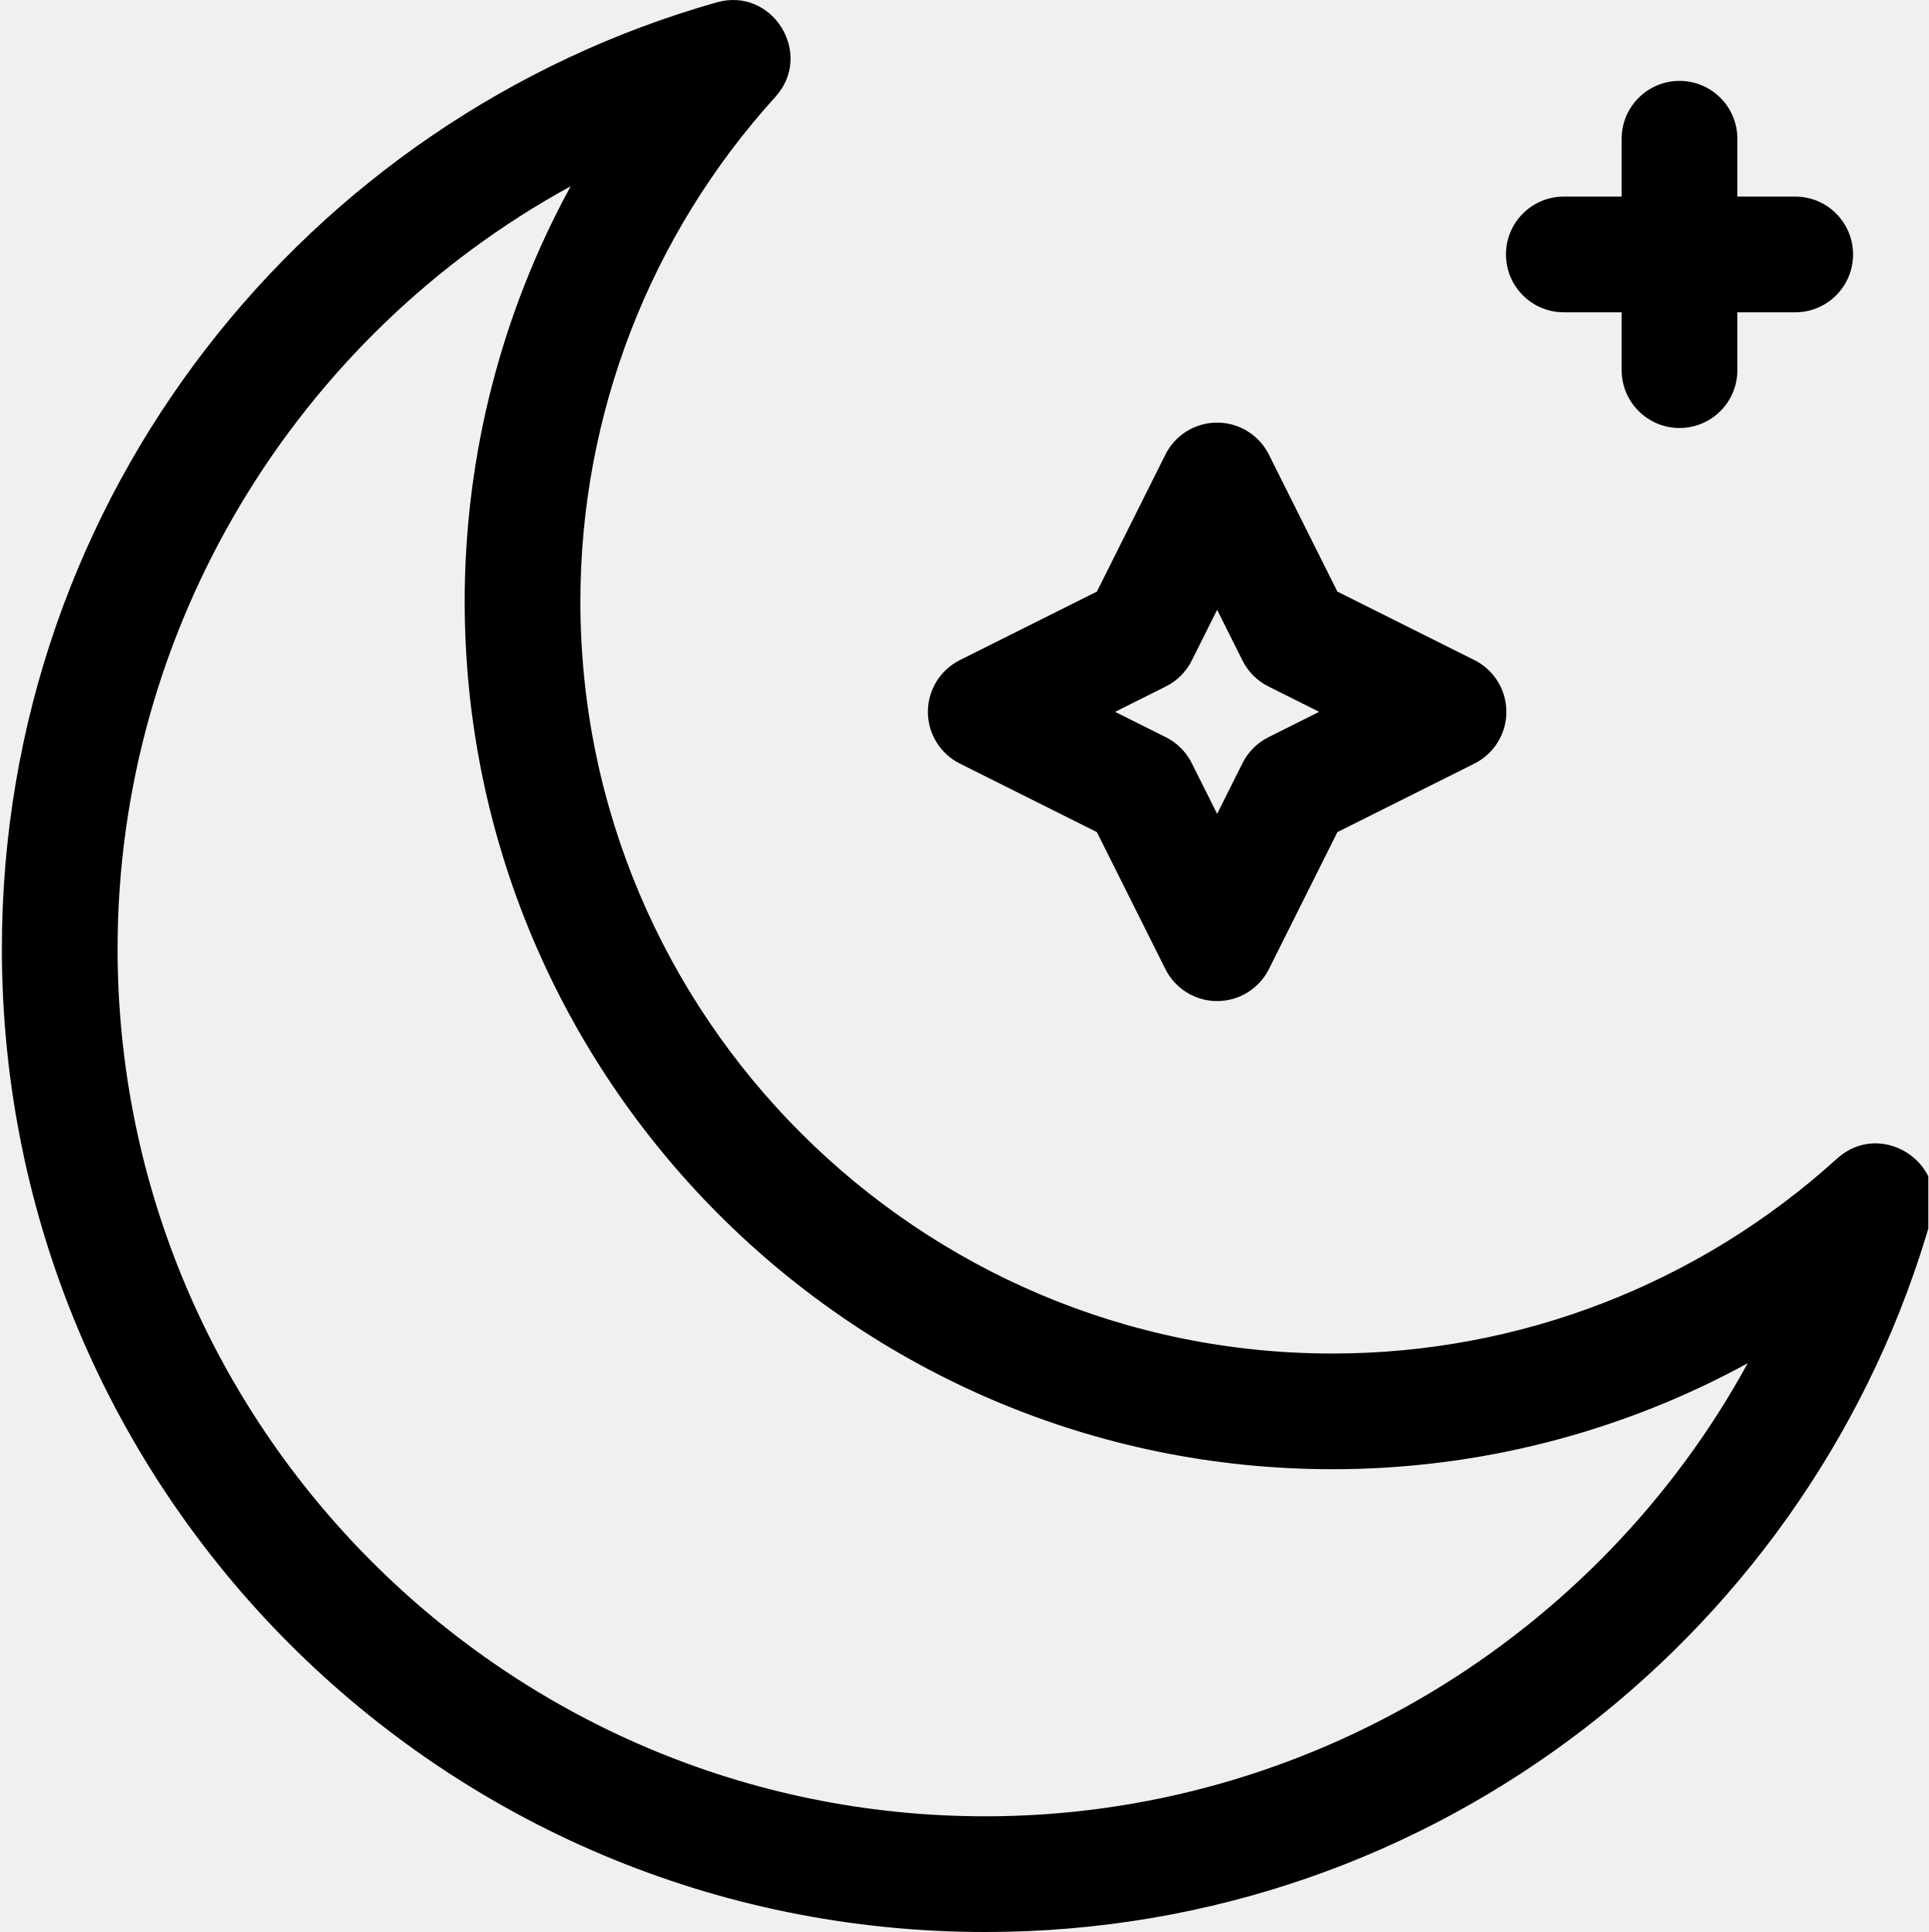
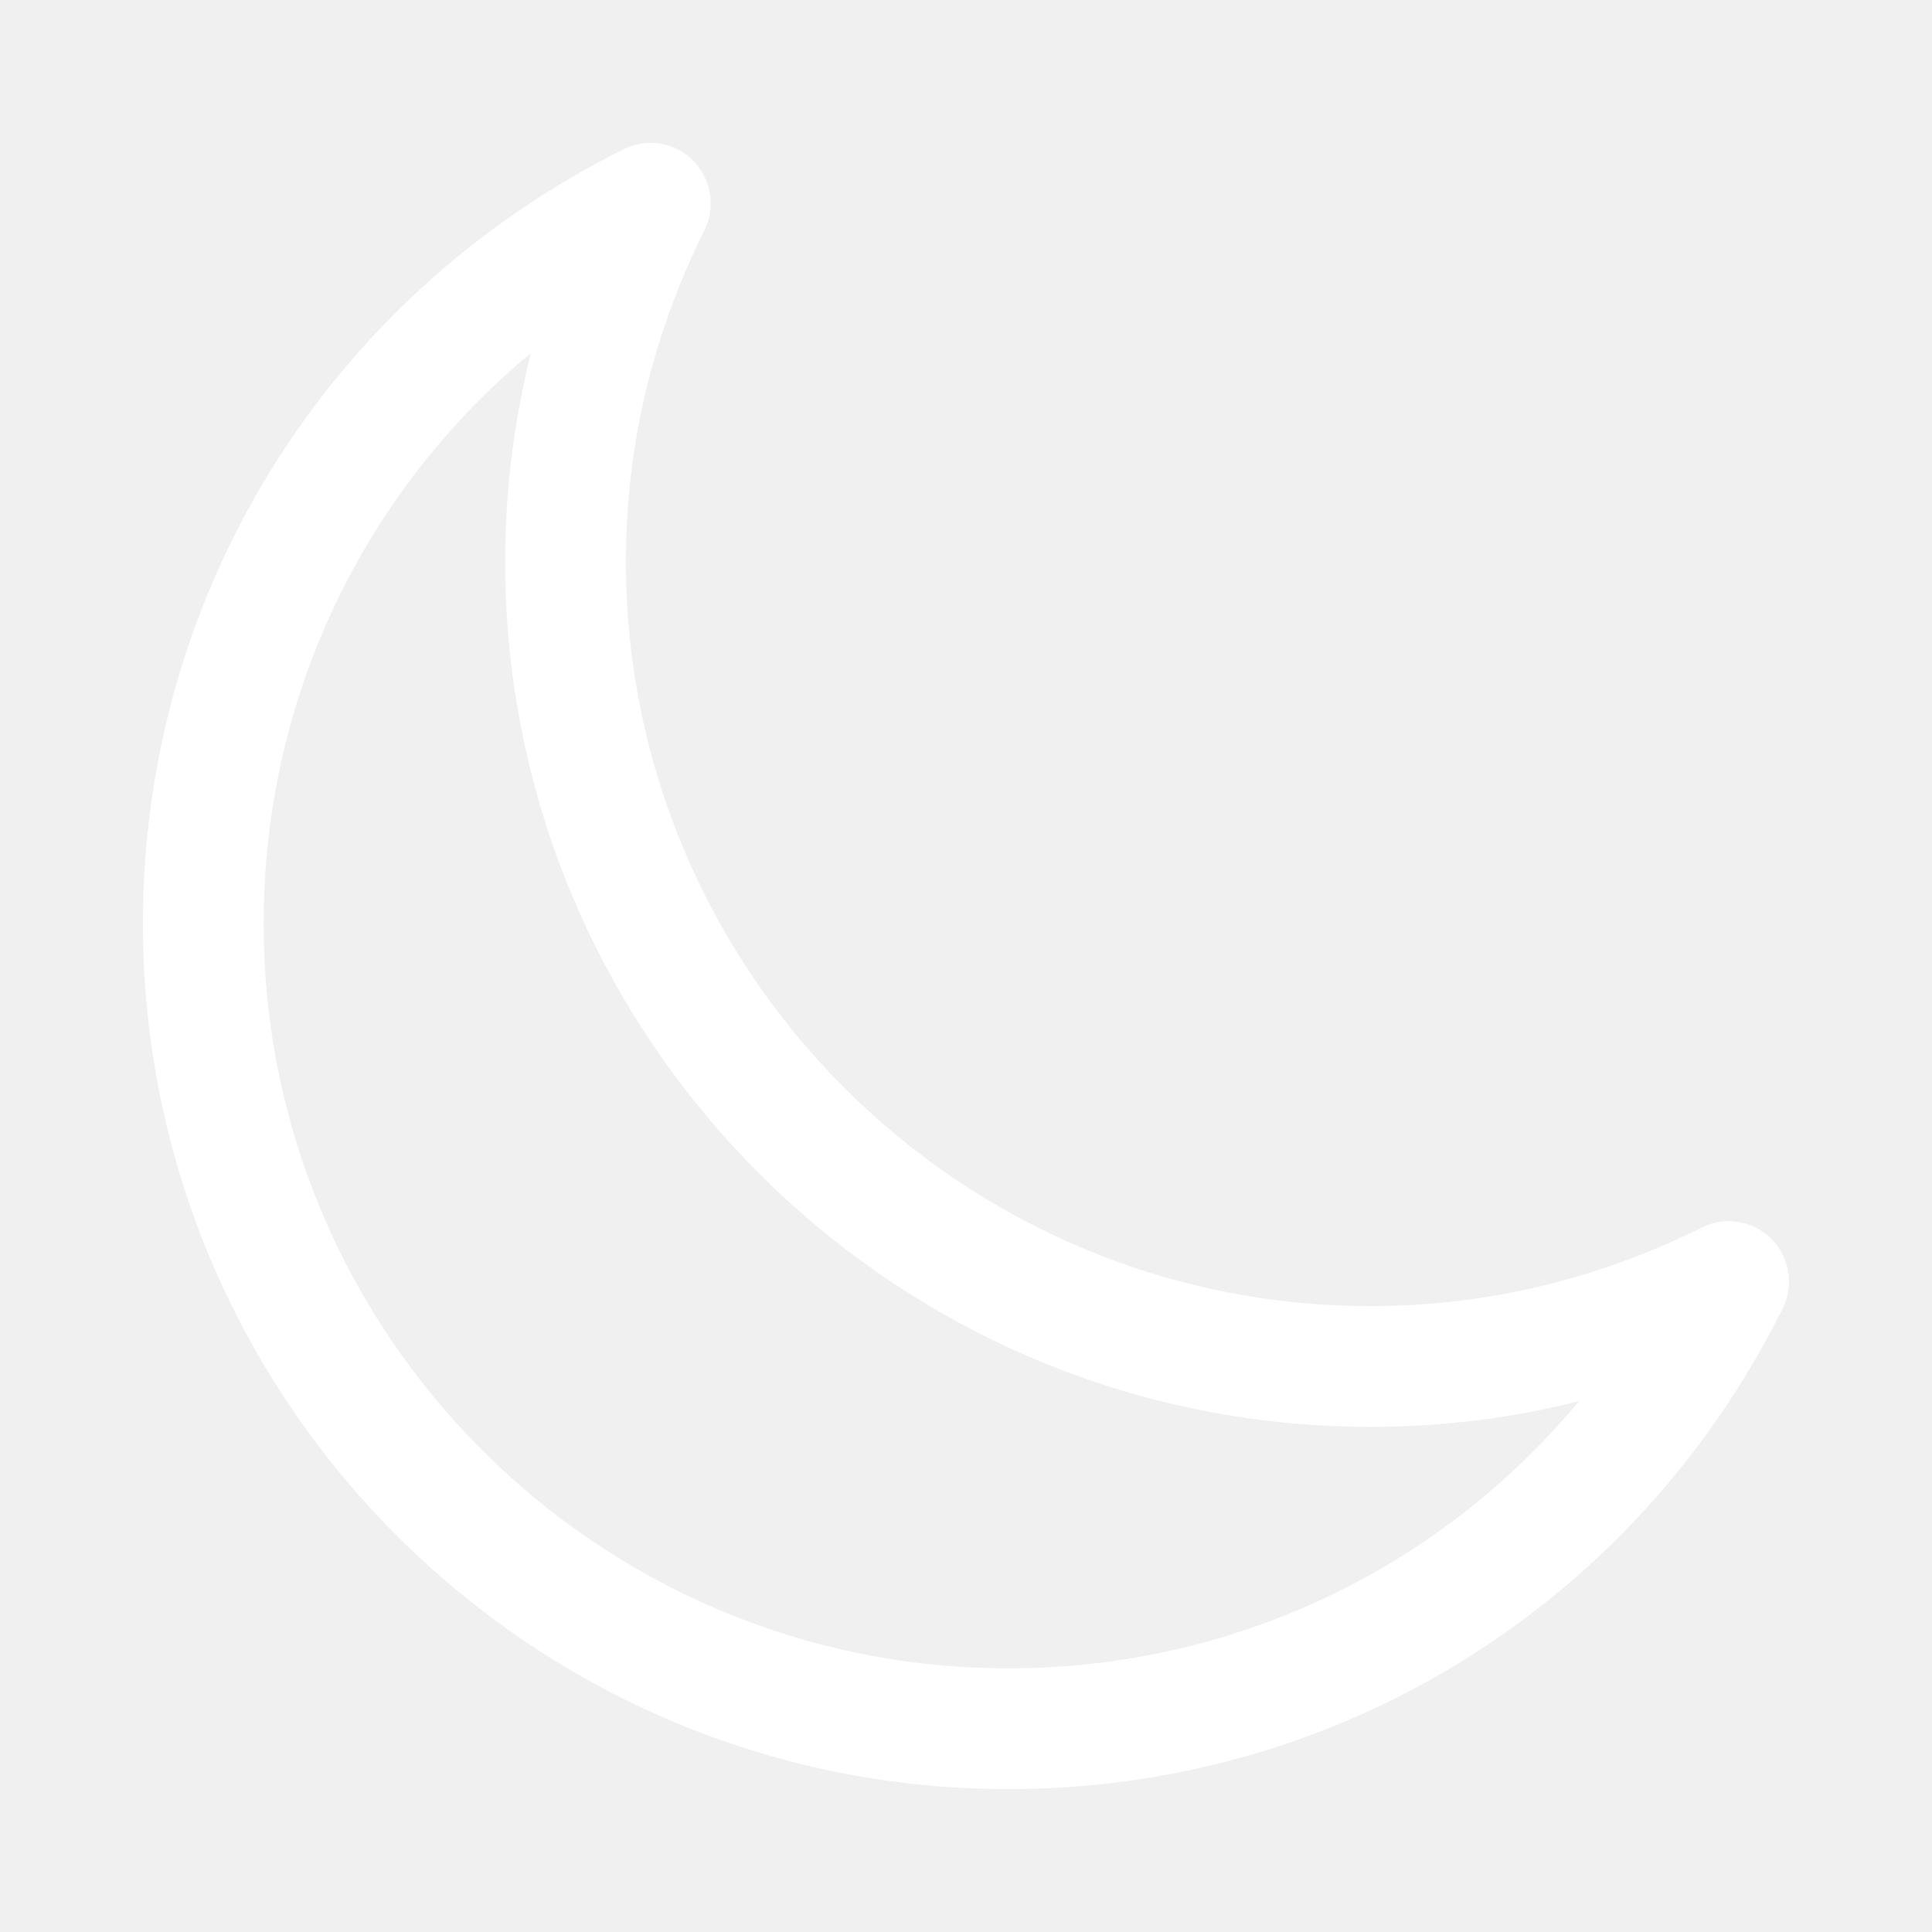
- <svg xmlns="http://www.w3.org/2000/svg" xmlns:xlink="http://www.w3.org/1999/xlink" width="511px" height="512px" viewBox="0 0 511 512" version="1.1">
+ <svg xmlns="http://www.w3.org/2000/svg" xmlns:xlink="http://www.w3.org/1999/xlink" width="512px" height="512px" viewBox="0 0 512 512" version="1.1">
  <defs>
-     <path d="M0 0L511 0L511 512L0 512L0 0Z" id="path_1" />
+     <path d="M0 0L512 0L512 512L0 512L0 0Z" id="path_1" />
    <clipPath id="mask_1">
      <use xlink:href="#path_1" />
    </clipPath>
  </defs>
  <g id="moon">
-     <path d="M0 0L511 0L511 512L0 512L0 0Z" id="Background" fill="#FFFFFF" fill-opacity="0" fill-rule="evenodd" stroke="none" />
+     <path d="M0 0L512 0L512 512L0 512L0 0Z" id="Background" fill="#FFFFFF" fill-opacity="0" fill-rule="evenodd" stroke="none" />
    <g clip-path="url(#mask_1)">
-       <path d="M486.828 307.027C450.09 340.348 402.59 358.699 353.09 358.699C243.203 358.699 153.801 269.301 153.801 159.41C153.801 109.91 172.152 62.414 205.473 25.672C215.777 14.309 204.727 -3.566 189.938 0.625C81.508 31.34 0.5 131.207 0.5 251.391C0.5 395.422 117.059 512 261.109 512C381.016 512 481.082 431.266 511.875 322.563C516.059 307.805 498.219 296.703 486.828 307.027L486.828 307.027ZM261.109 481.34C134.316 481.34 31.16 378.184 31.16 251.391C31.16 166.258 78.66 89.016 151.227 49.363C132.91 82.867 123.141 120.605 123.141 159.41C123.141 286.203 226.293 389.359 353.09 389.359C391.898 389.359 429.633 379.59 463.137 361.273C423.484 433.84 346.242 481.34 261.109 481.34L261.109 481.34Z" id="Shape" fill="#000000" fill-rule="evenodd" stroke="none" />
-       <path d="M254.363 202.359L290.672 220.516L308.828 256.824C311.426 262.016 316.73 265.297 322.539 265.297C328.344 265.297 333.652 262.016 336.25 256.824L354.406 220.516L390.715 202.359C395.906 199.762 399.188 194.453 399.188 188.648C399.188 182.84 395.906 177.531 390.715 174.934L354.406 156.781L336.25 120.473C333.652 115.277 328.344 111.996 322.539 111.996C316.73 111.996 311.422 115.277 308.828 120.473L290.672 156.781L254.363 174.934C249.168 177.531 245.887 182.84 245.887 188.648C245.887 194.453 249.168 199.762 254.363 202.359L254.363 202.359ZM308.953 181.918C311.922 180.434 314.328 178.027 315.809 175.063L322.539 161.605L329.27 175.063C330.75 178.027 333.156 180.434 336.125 181.918L349.582 188.645L336.121 195.375C333.156 196.859 330.75 199.266 329.27 202.23L322.539 215.688L315.809 202.23C314.328 199.266 311.922 196.859 308.953 195.375L295.496 188.648L308.953 181.918Z" id="Shape" fill="#000000" fill-rule="evenodd" stroke="none" />
-       <path d="M414.41 82.762L429.738 82.762L429.738 98.09C429.738 106.559 436.602 113.422 445.07 113.422C453.535 113.422 460.398 106.559 460.398 98.09L460.398 82.762L475.727 82.762C484.195 82.762 491.059 75.898 491.059 67.43C491.059 58.965 484.195 52.102 475.727 52.102L460.398 52.102L460.398 36.77C460.398 28.305 453.535 21.441 445.07 21.441C436.602 21.441 429.738 28.305 429.738 36.77L429.738 52.102L414.41 52.102C405.941 52.102 399.078 58.965 399.078 67.43C399.078 75.898 405.941 82.762 414.41 82.762L414.41 82.762Z" id="Shape" fill="#000000" fill-rule="evenodd" stroke="none" />
+       <path d="M450.987 325.333C423.253 339.093 393.813 346.133 363.2 346.133C254.4 346.133 165.867 257.6 165.867 148.8C165.867 118.293 172.907 88.747 186.667 61.013C189.76 54.827 188.48 47.467 183.68 42.56C178.773 37.653 171.413 36.48 165.227 39.573C86.72 78.72 37.867 157.333 37.867 244.8C37.867 371.307 140.693 474.133 267.2 474.133C354.667 474.133 433.28 425.387 472.427 346.773C475.52 340.587 474.24 333.227 469.44 328.32C464.533 323.413 457.067 322.24 450.987 325.333L450.987 325.333ZM267.2 442.133C158.4 442.133 69.867 353.6 69.867 244.8C69.867 185.28 96.213 130.453 140.693 93.547C136.213 111.573 133.867 130.027 133.867 148.8C133.867 275.307 236.693 378.133 363.2 378.133C381.973 378.133 400.533 375.893 418.453 371.307C381.547 415.787 326.72 442.133 267.2 442.133L267.2 442.133Z" id="Shape" fill="#FFFFFF" fill-rule="evenodd" stroke="none" />
    </g>
  </g>
</svg>
